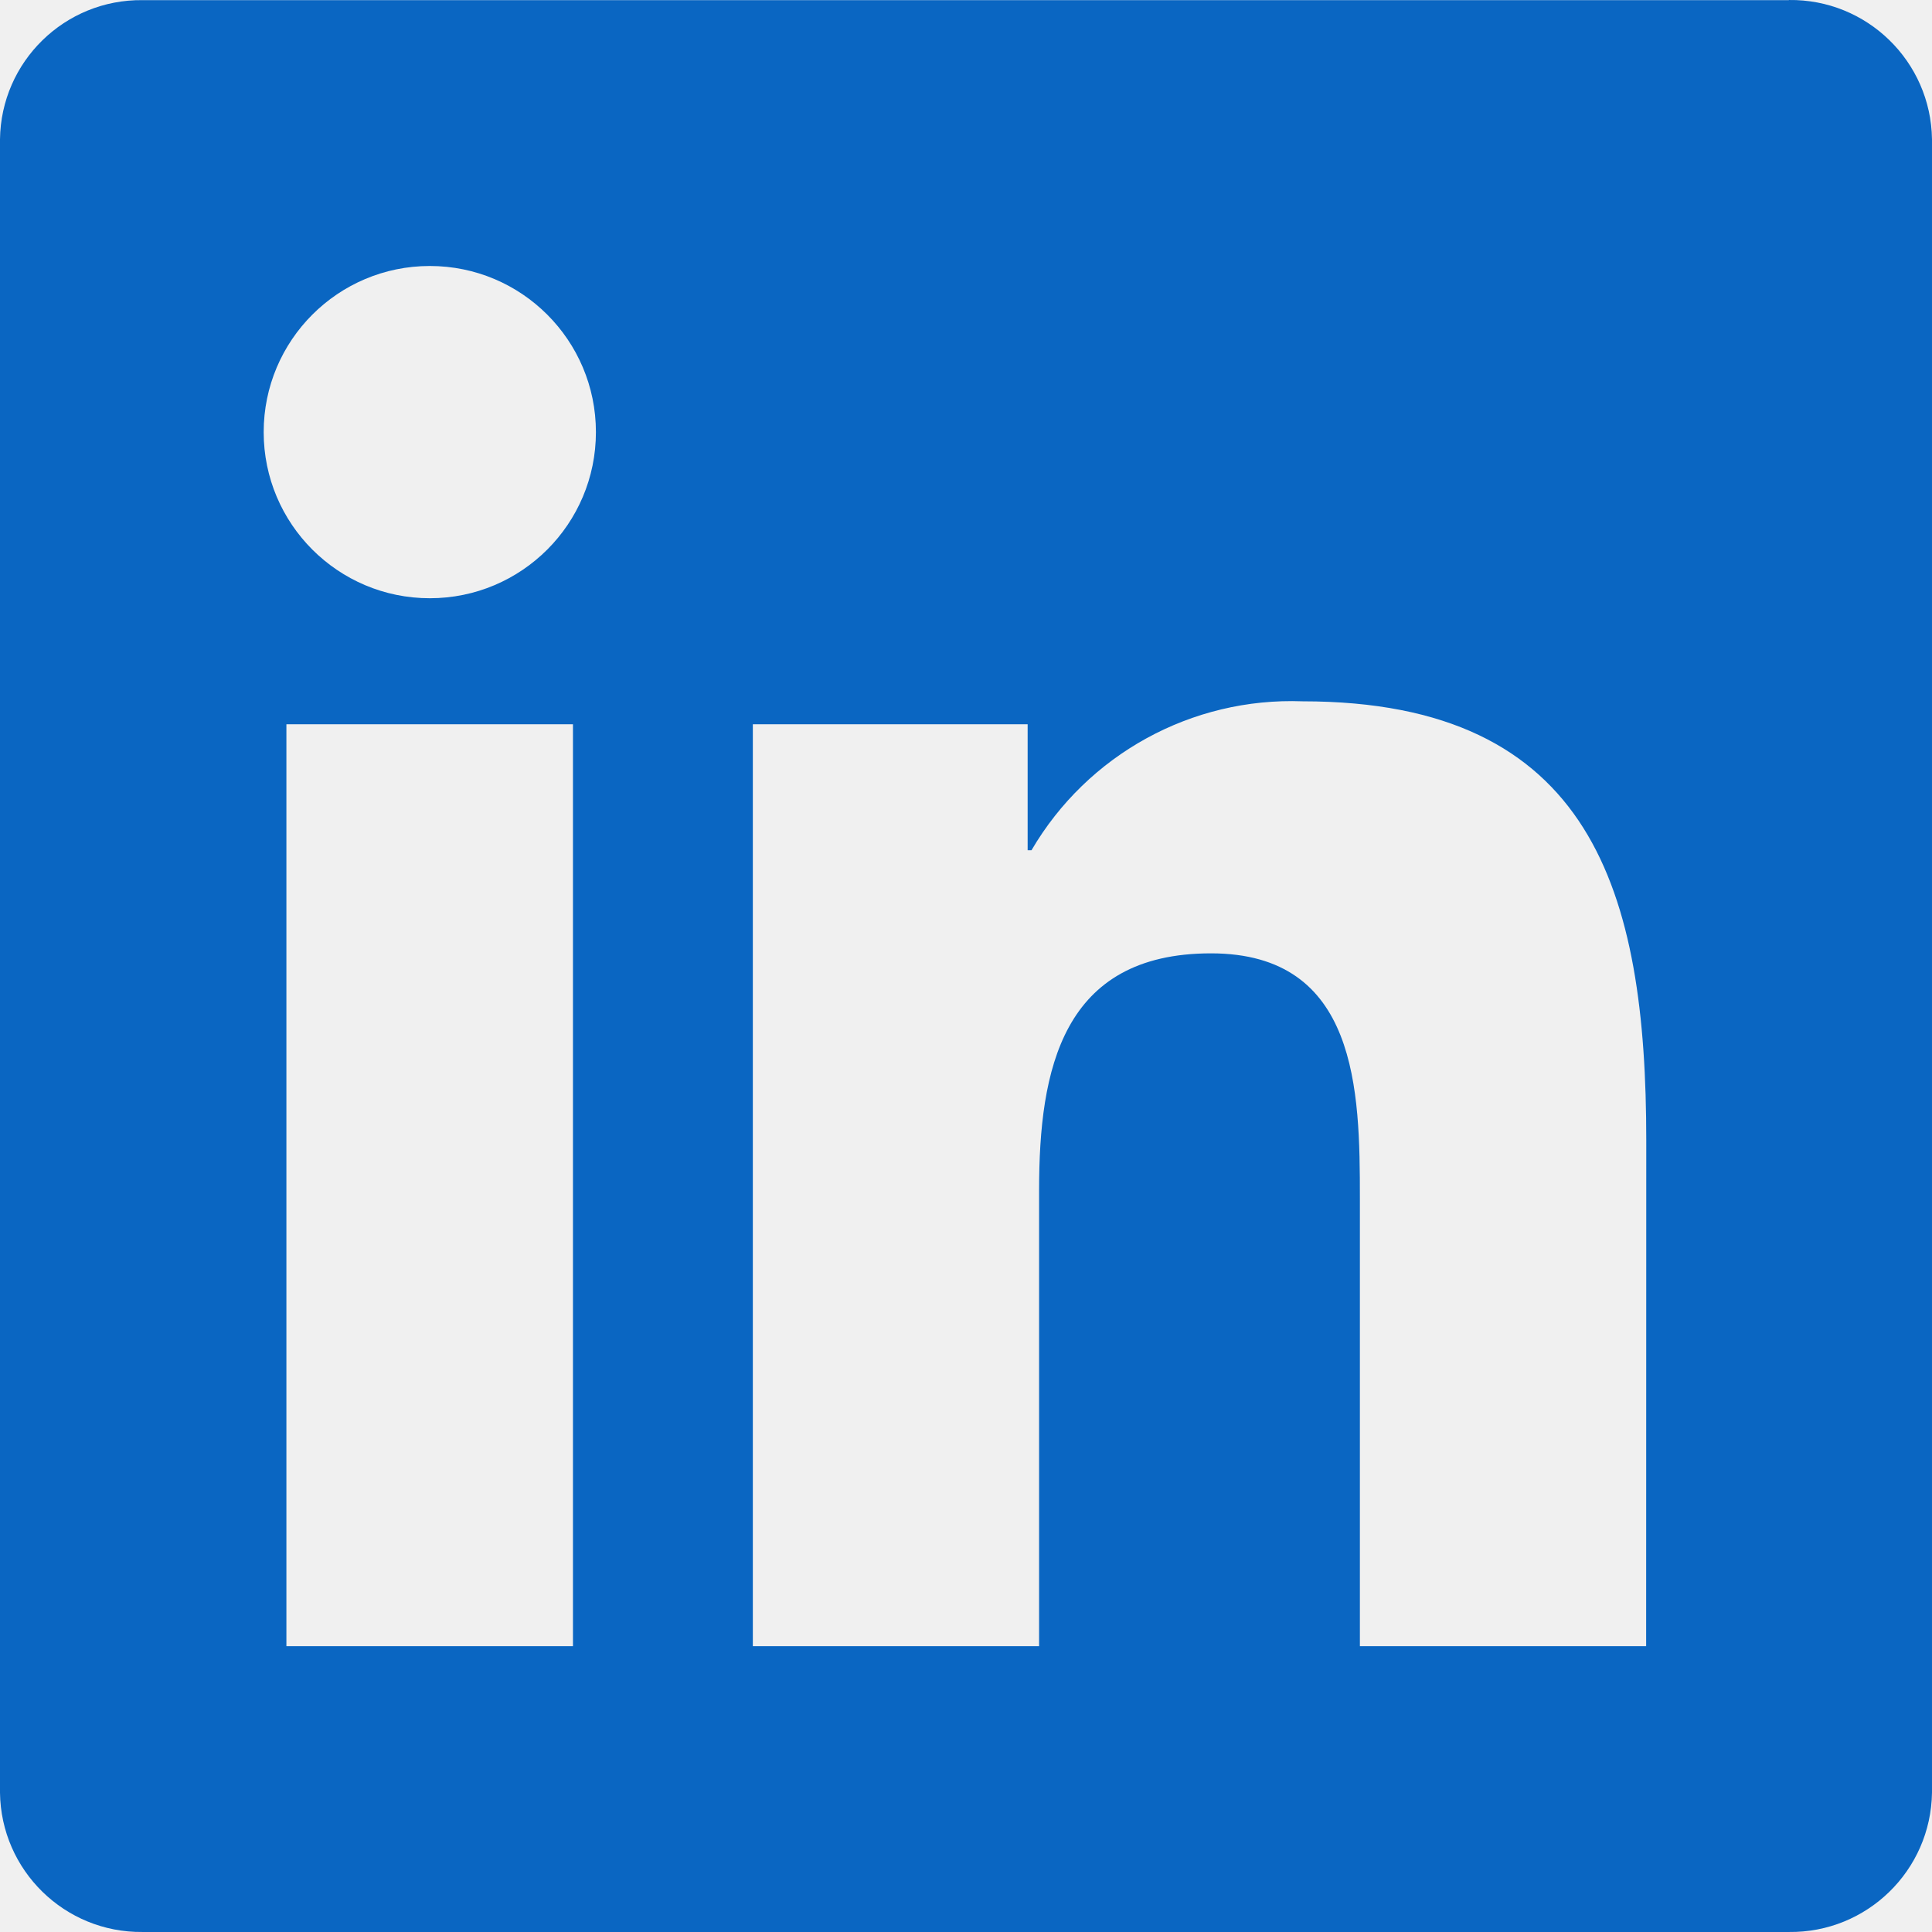
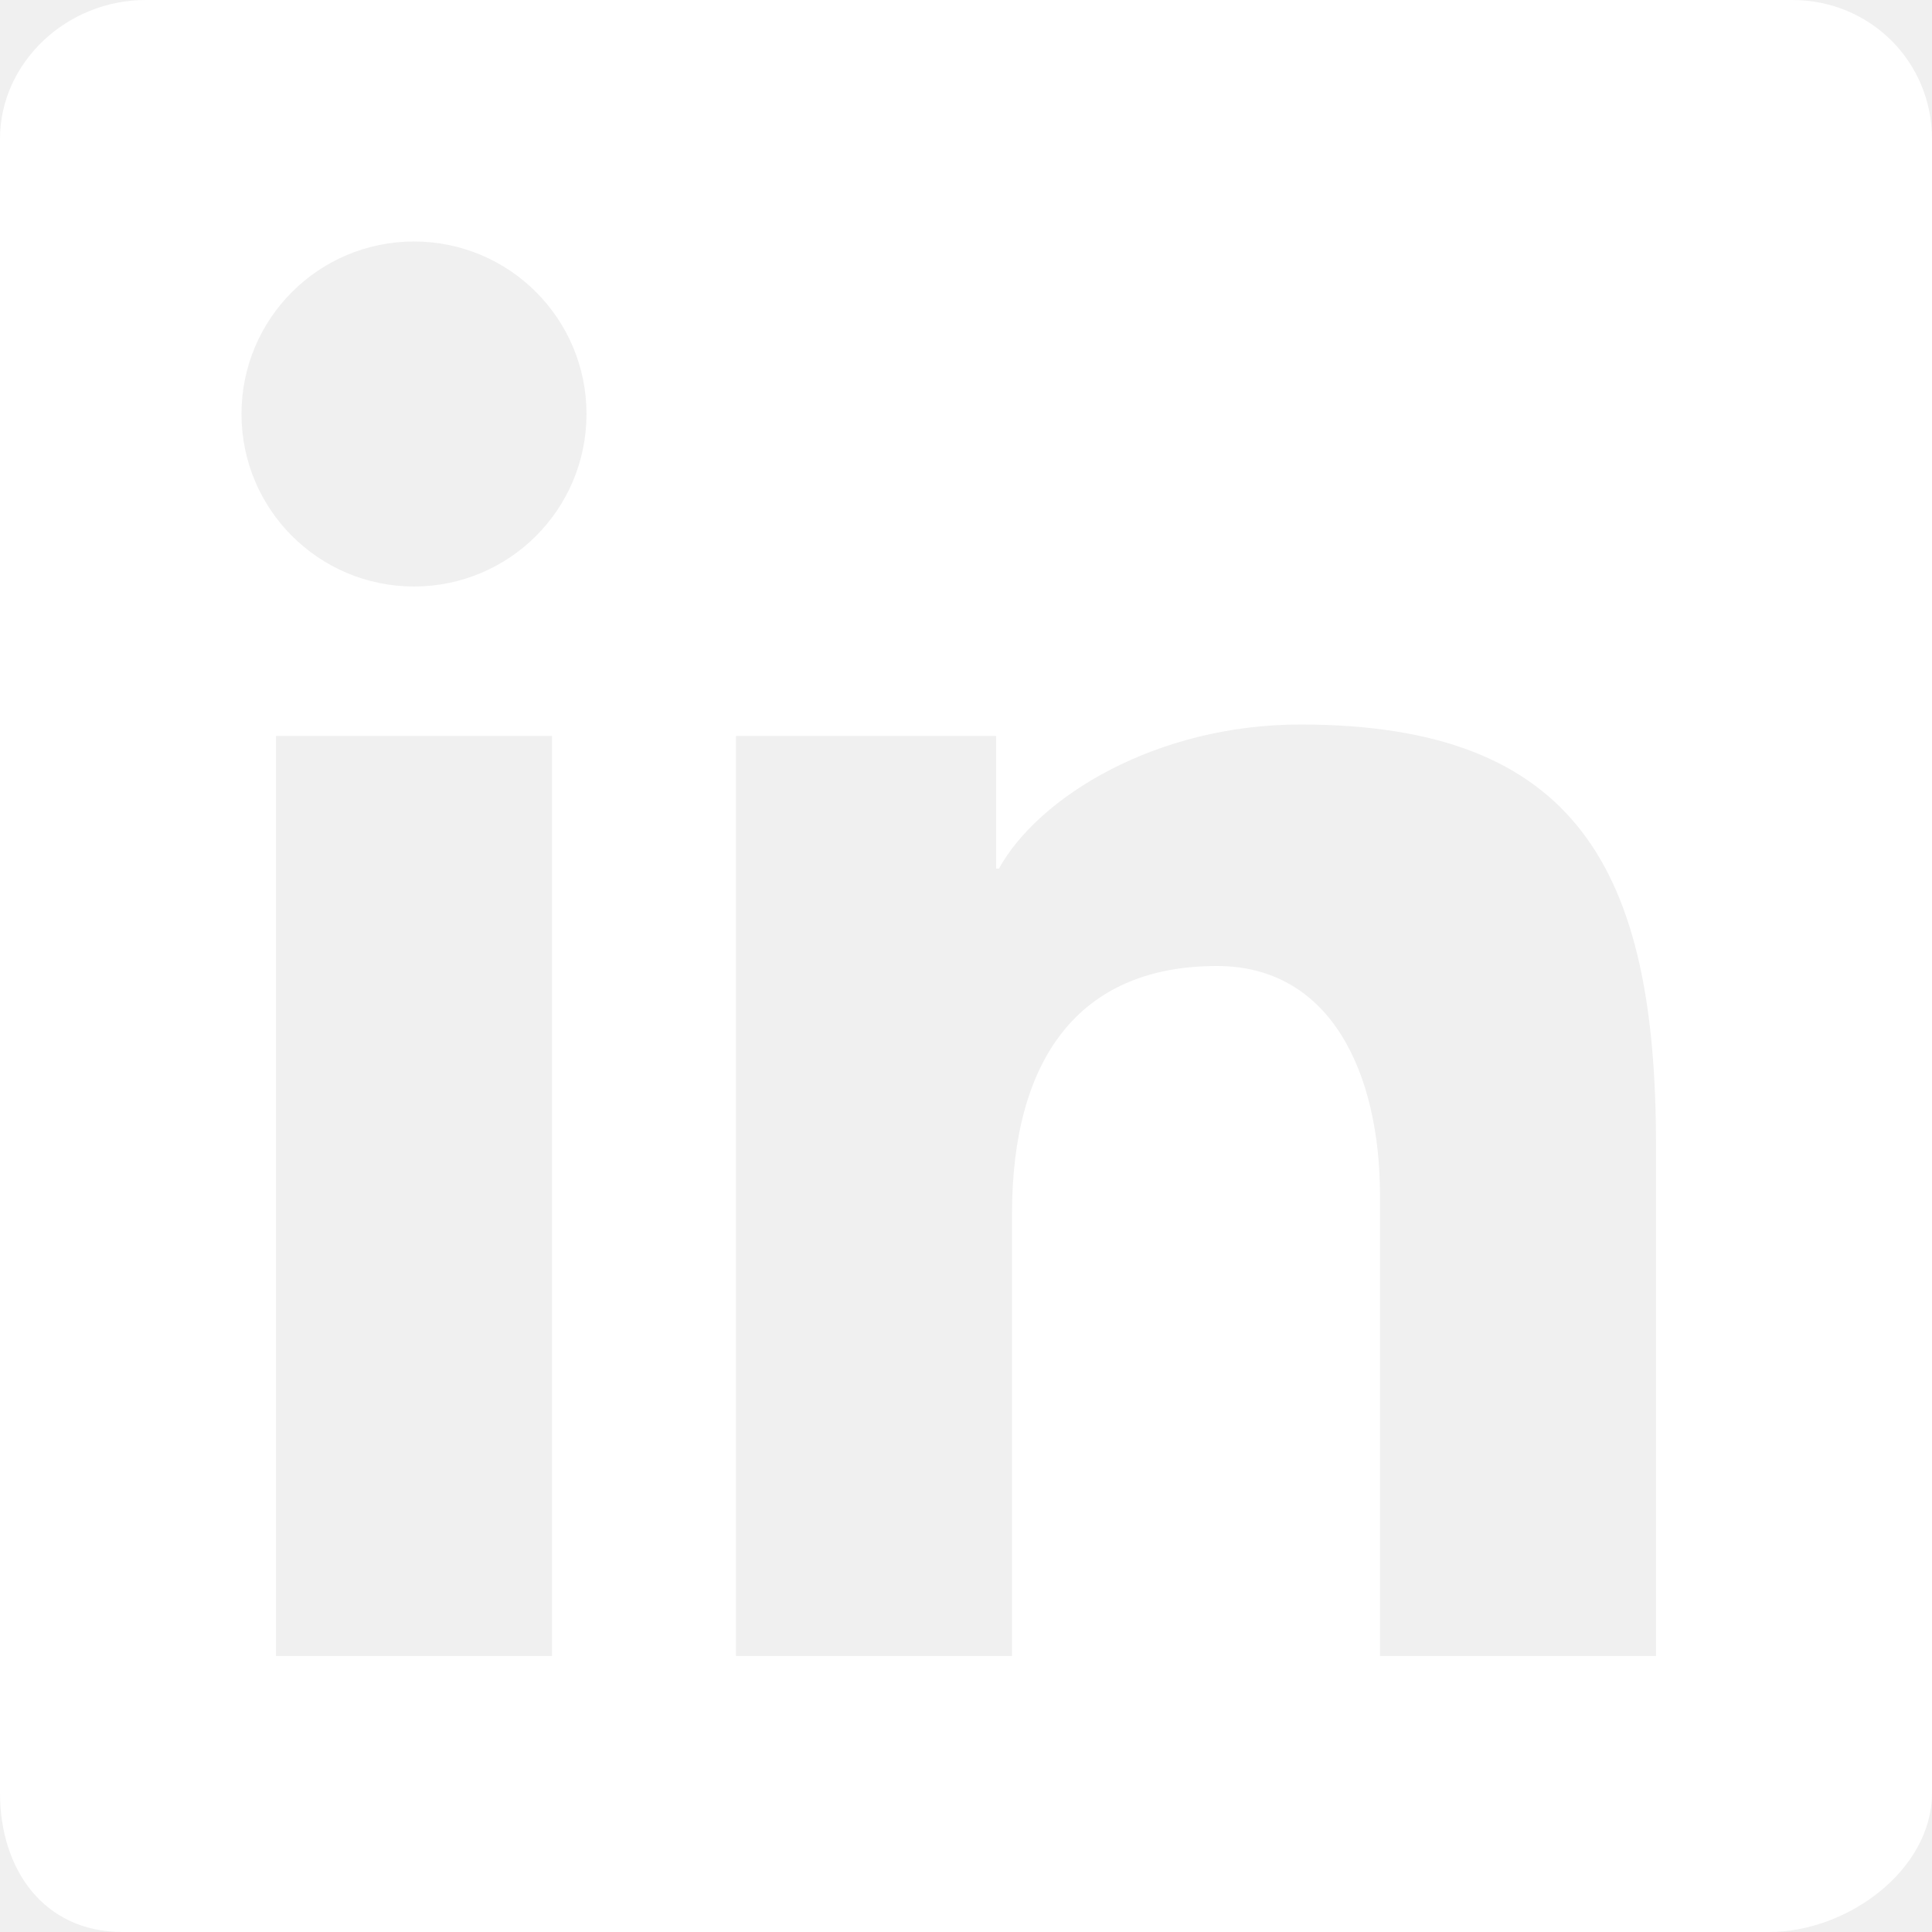
- <svg xmlns="http://www.w3.org/2000/svg" width="256" height="256" preserveAspectRatio="xMidYMid" viewBox="0 0 256 256">
-   <path d="M218.123 218.127h-37.931v-59.403c0-14.165-.253-32.4-19.728-32.4-19.756 0-22.779 15.434-22.779 31.369v60.43h-37.93V95.967h36.413v16.694h.51a39.907 39.907 0 0 1 35.928-19.733c38.445 0 45.533 25.288 45.533 58.186l-.016 67.013ZM56.955 79.27c-12.157.002-22.014-9.852-22.016-22.009-.002-12.157 9.851-22.014 22.008-22.016 12.157-.003 22.014 9.851 22.016 22.008A22.013 22.013 0 0 1 56.955 79.27m18.966 138.858H37.95V95.967h37.97v122.16ZM237.033.018H18.89C8.58-.098.125 8.161-.001 18.471v219.053c.122 10.315 8.576 18.582 18.89 18.474h218.144c10.336.128 18.823-8.139 18.966-18.474V18.454c-.147-10.33-8.635-18.588-18.966-18.453" fill="#0A66C2" />
+ <svg xmlns="http://www.w3.org/2000/svg" shape-rendering="geometricPrecision" text-rendering="geometricPrecision" image-rendering="optimizeQuality" fill-rule="evenodd" clip-rule="evenodd" viewBox="0 0 512 512">
+   <path fill="#fff" d="M474.919 0H38.592C17.72 0 0 16.504 0 36.841V475.14C0 495.496 11.629 512 32.492 512h436.327C489.718 512 512 495.496 512 475.14V36.841C512 16.504 495.809 0 474.919 0zM195.043 195.043h68.928v35.136h.755c10.505-18.945 41.541-38.177 79.921-38.177 73.655 0 94.214 39.108 94.214 111.538v135.321h-73.148V316.883c0-32.427-12.947-60.883-43.227-60.883-36.768 0-54.295 24.889-54.295 65.758v117.103h-73.148V195.043zM73.139 438.861h73.148V195.043H73.139v243.818zm82.289-329.148c0 25.258-20.457 45.715-45.715 45.715-25.258 0-45.715-20.457-45.715-45.715 0-25.258 20.457-45.715 45.715-45.715 25.258 0 45.715 20.457 45.715 45.715z" />
</svg>
